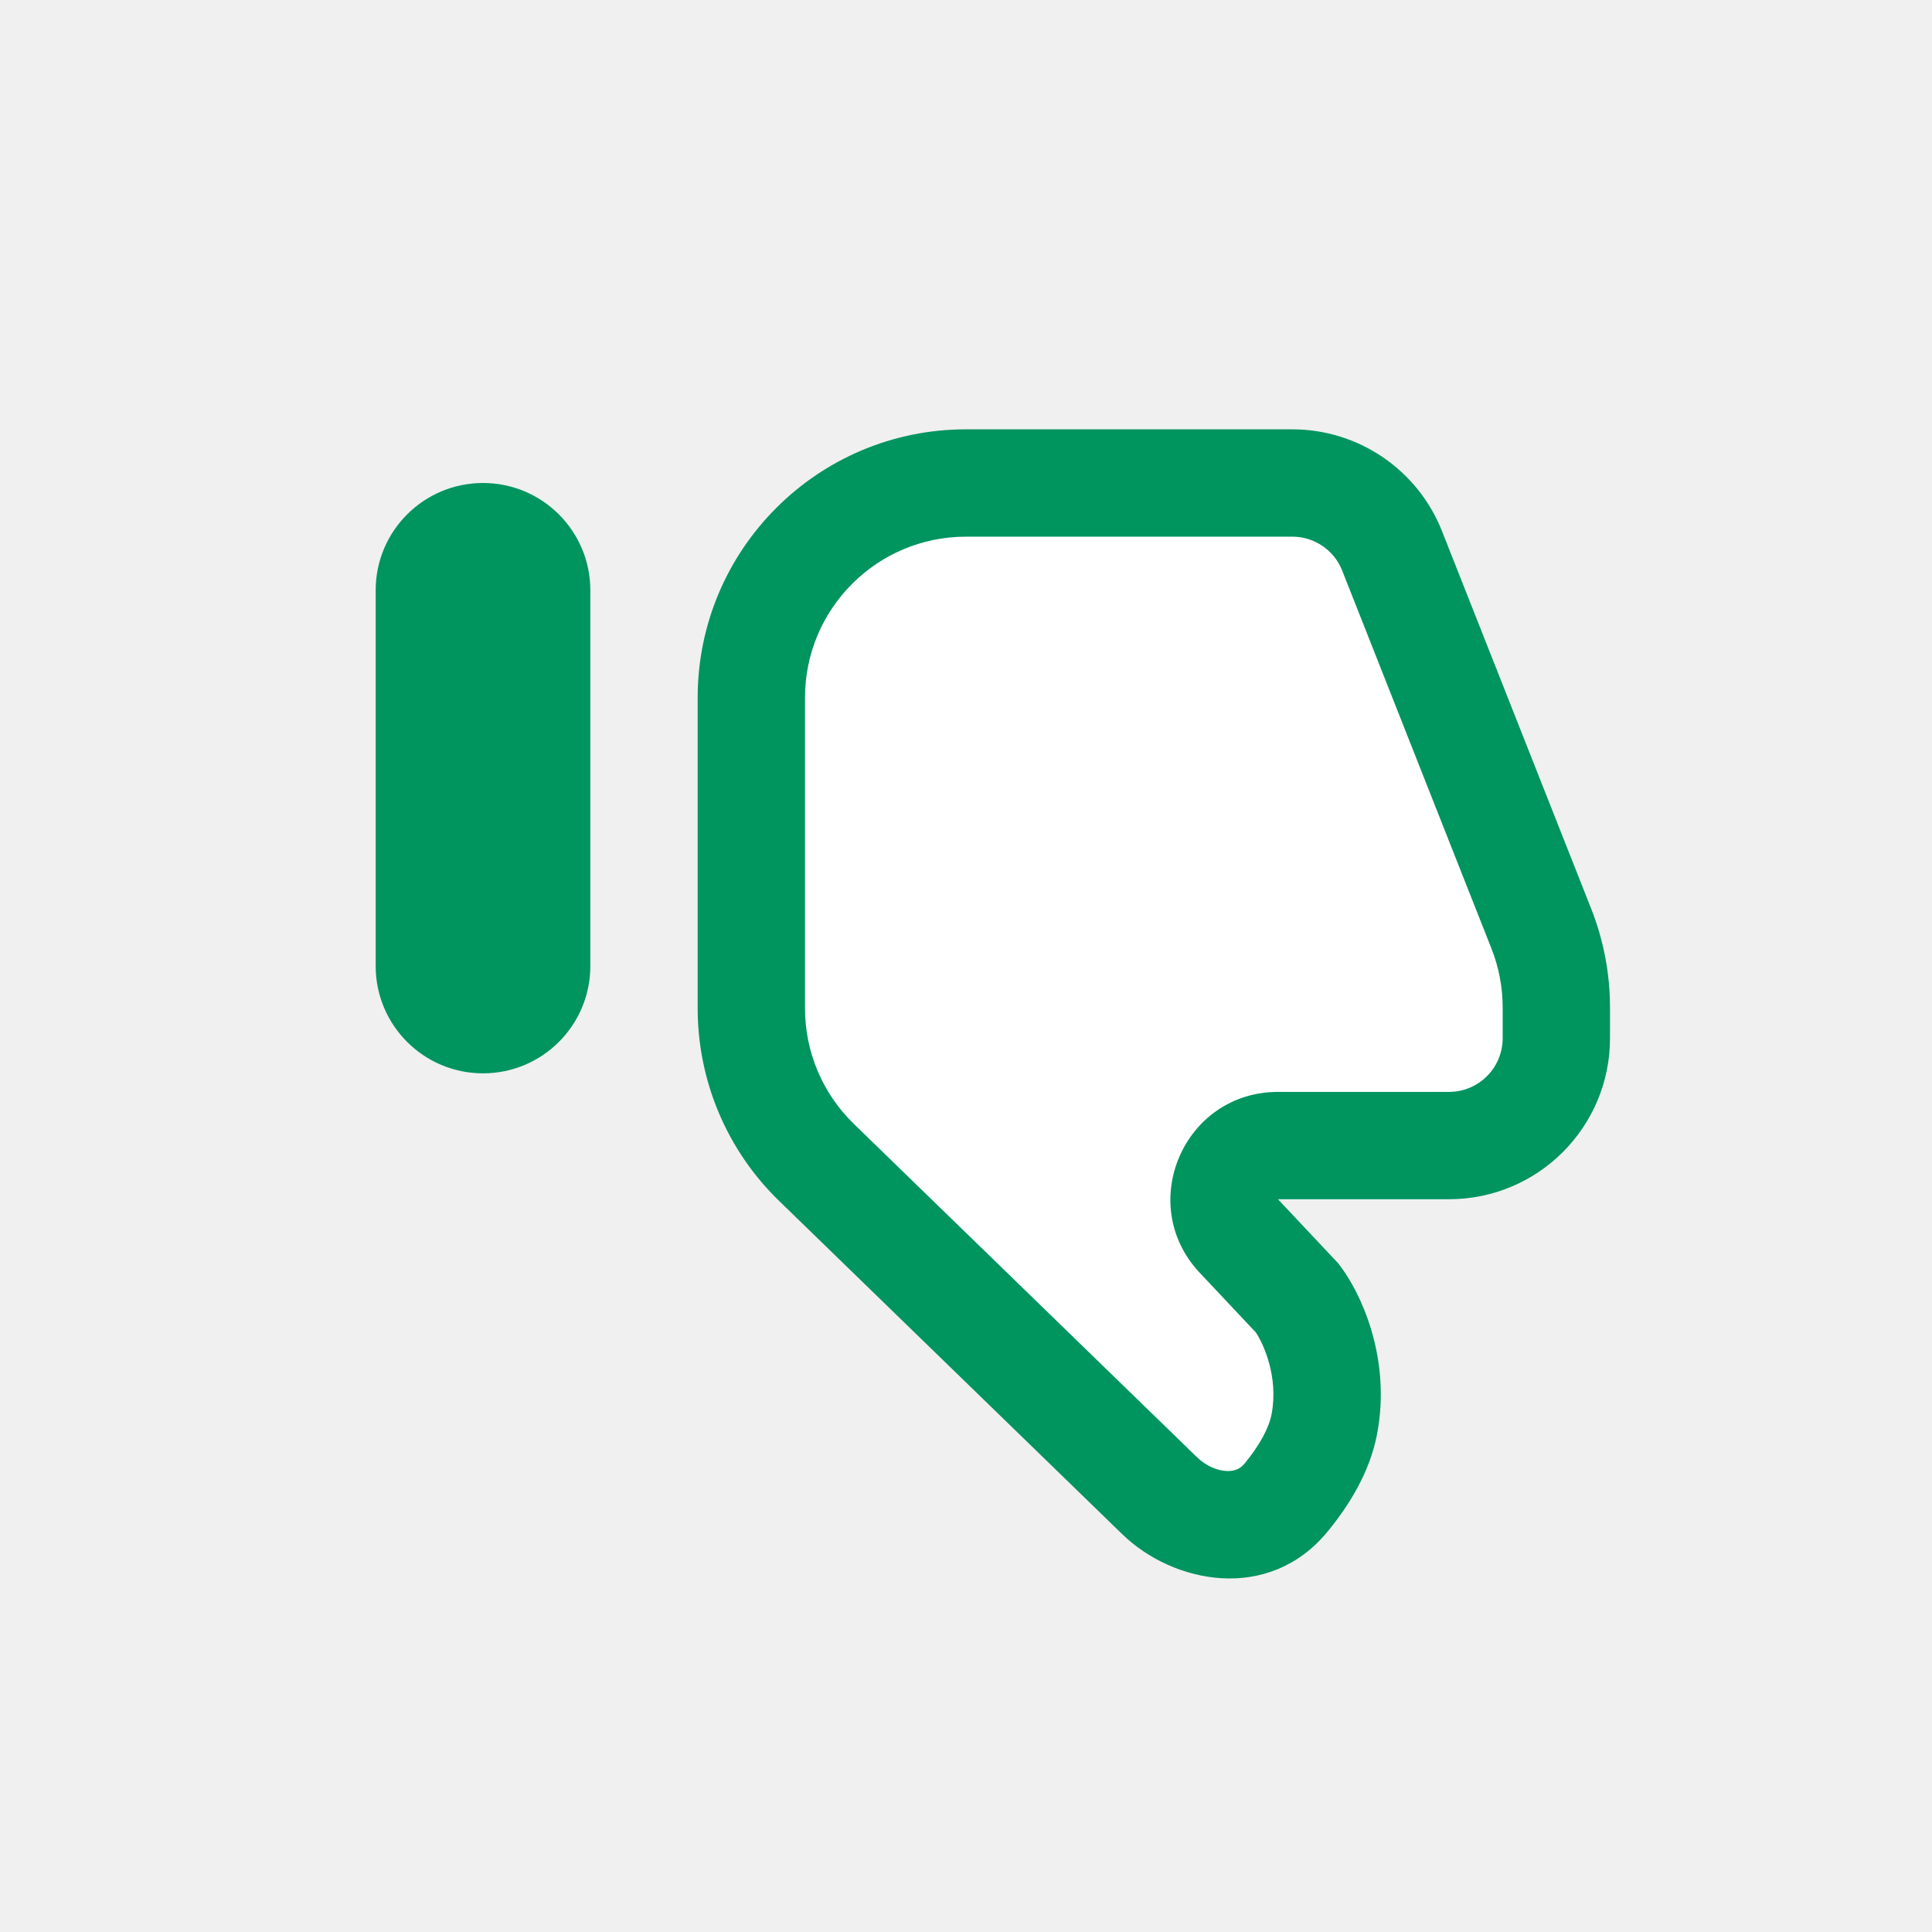
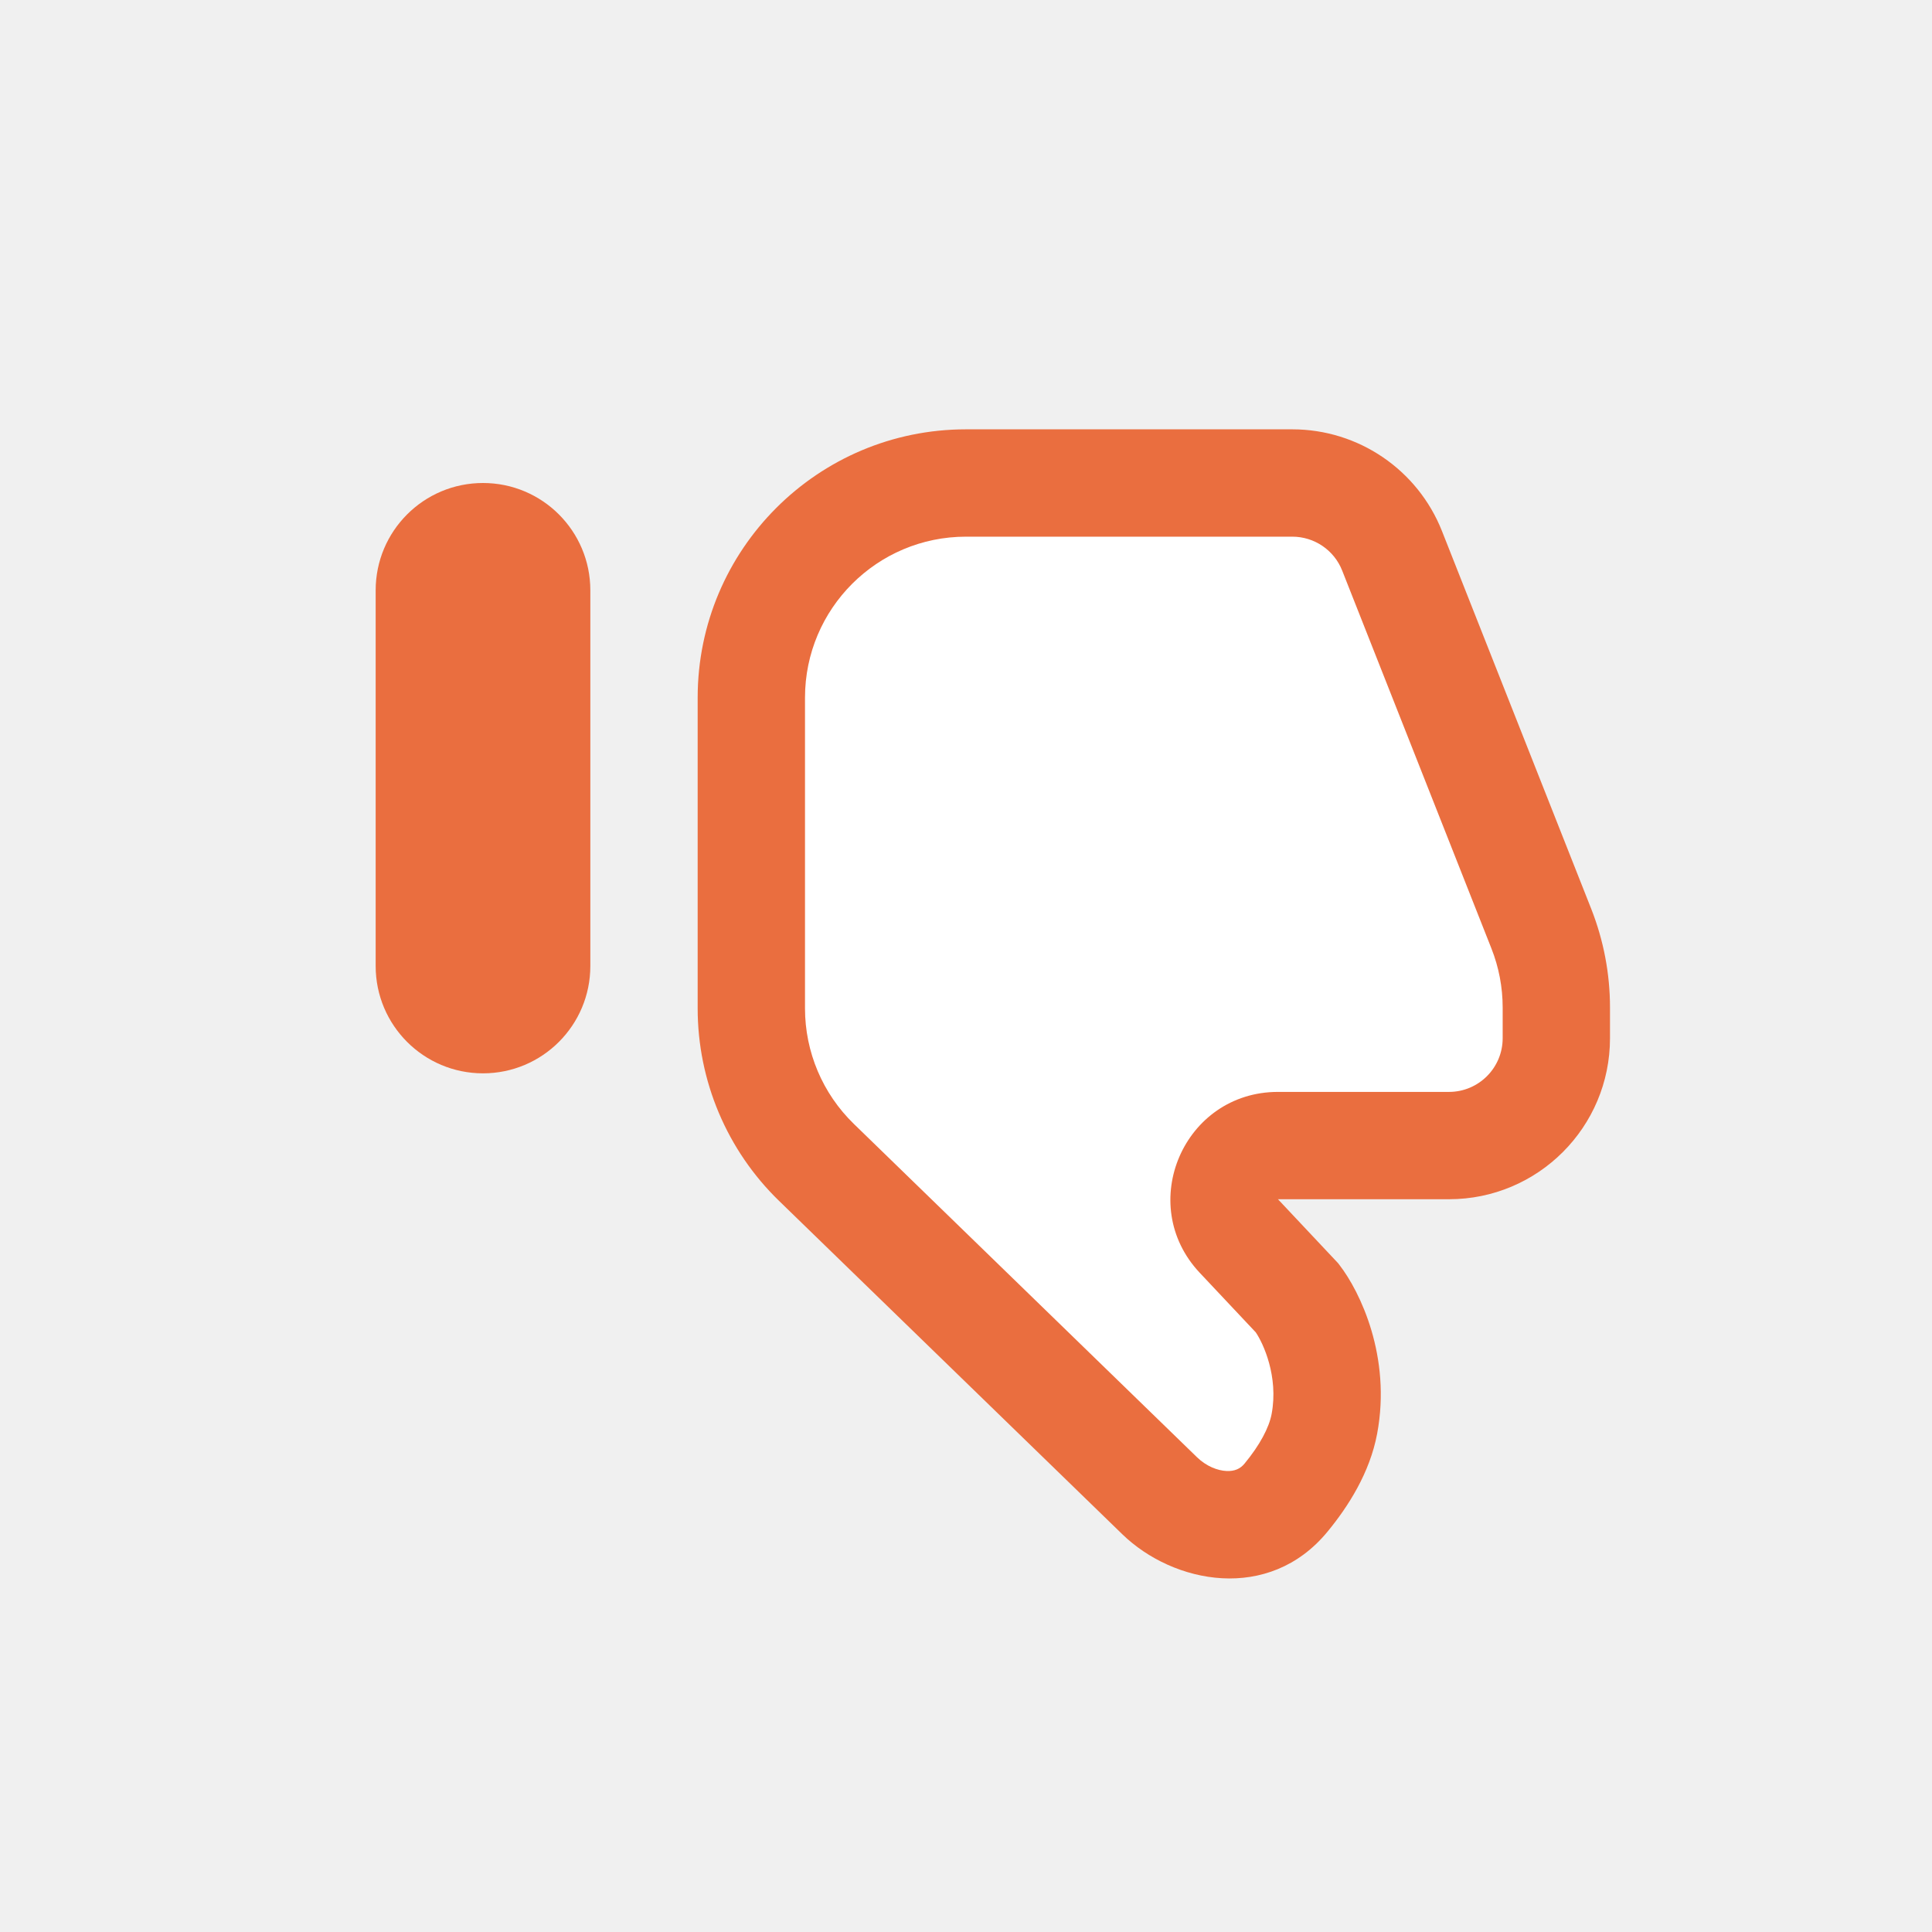
<svg xmlns="http://www.w3.org/2000/svg" width="36" height="36" viewBox="0 0 36 36" fill="none">
-   <path fill-rule="evenodd" clip-rule="evenodd" d="M9 20C7.895 20 7 19.105 7 18V11C7 9.895 7.895 9 9 9C10.105 9 11 9.895 11 11V18C11 19.105 10.105 20 9 20Z" fill="#00945F" />
+   <path fill-rule="evenodd" clip-rule="evenodd" d="M9 20C7.895 20 7 19.105 7 18V11C7 9.895 7.895 9 9 9C10.105 9 11 9.895 11 11V18C11 19.105 10.105 20 9 20Z" fill="#EA6E3F" />
  <path d="M14.368 12.186V17.976C14.368 19.058 14.806 20.093 15.581 20.846L21.976 27.056C22.654 27.715 23.73 27.823 24.331 27.093C24.668 26.685 24.954 26.208 25.046 25.717C25.25 24.631 24.792 23.7 24.538 23.371L23.452 22.217C22.852 21.578 23.305 20.532 24.181 20.532H27.368C28.473 20.532 29.368 19.636 29.368 18.532V17.96C29.368 17.457 29.273 16.958 29.088 16.49L26.309 9.451C26.007 8.688 25.269 8.186 24.448 8.186H18.368C16.159 8.186 14.368 9.977 14.368 12.186Z" fill="white" />
-   <path fill-rule="evenodd" clip-rule="evenodd" d="M20.911 28.587C21.865 29.514 23.645 29.865 24.734 28.543C25.122 28.073 25.525 27.442 25.661 26.715C25.93 25.28 25.342 24.067 24.961 23.574L24.931 23.535L23.813 22.346H27C28.657 22.346 30 21.003 30 19.346V18.774C30 18.145 29.881 17.522 29.651 16.937L26.87 9.898C26.418 8.753 25.312 8 24.08 8H18C15.239 8 13 10.239 13 13V18.79C13 20.142 13.547 21.436 14.517 22.377L20.911 28.587ZM22.856 27.41C22.689 27.403 22.479 27.323 22.304 27.153L15.91 20.942C15.328 20.377 15 19.601 15 18.79V13C15 11.343 16.343 10 18 10H24.08C24.491 10 24.86 10.251 25.01 10.633L27.79 17.672C27.929 18.023 28 18.396 28 18.774V19.346C28 19.898 27.552 20.346 27 20.346H23.813C22.06 20.346 21.155 22.439 22.355 23.716L23.399 24.826C23.538 25.029 23.826 25.648 23.695 26.347C23.647 26.602 23.477 26.924 23.191 27.271C23.111 27.369 23.006 27.416 22.856 27.41Z" fill="#00945F" />
+   <path fill-rule="evenodd" clip-rule="evenodd" d="M20.911 28.587C21.865 29.514 23.645 29.865 24.734 28.543C25.122 28.073 25.525 27.442 25.661 26.715C25.93 25.28 25.342 24.067 24.961 23.574L24.931 23.535L23.813 22.346H27C28.657 22.346 30 21.003 30 19.346V18.774C30 18.145 29.881 17.522 29.651 16.937L26.87 9.898C26.418 8.753 25.312 8 24.08 8H18C15.239 8 13 10.239 13 13V18.79C13 20.142 13.547 21.436 14.517 22.377L20.911 28.587ZM22.856 27.41C22.689 27.403 22.479 27.323 22.304 27.153L15.91 20.942C15.328 20.377 15 19.601 15 18.79V13C15 11.343 16.343 10 18 10H24.08C24.491 10 24.86 10.251 25.01 10.633L27.79 17.672C27.929 18.023 28 18.396 28 18.774V19.346C28 19.898 27.552 20.346 27 20.346H23.813C22.06 20.346 21.155 22.439 22.355 23.716L23.399 24.826C23.538 25.029 23.826 25.648 23.695 26.347C23.647 26.602 23.477 26.924 23.191 27.271C23.111 27.369 23.006 27.416 22.856 27.41Z" fill="#EA6E3F" />
</svg>
